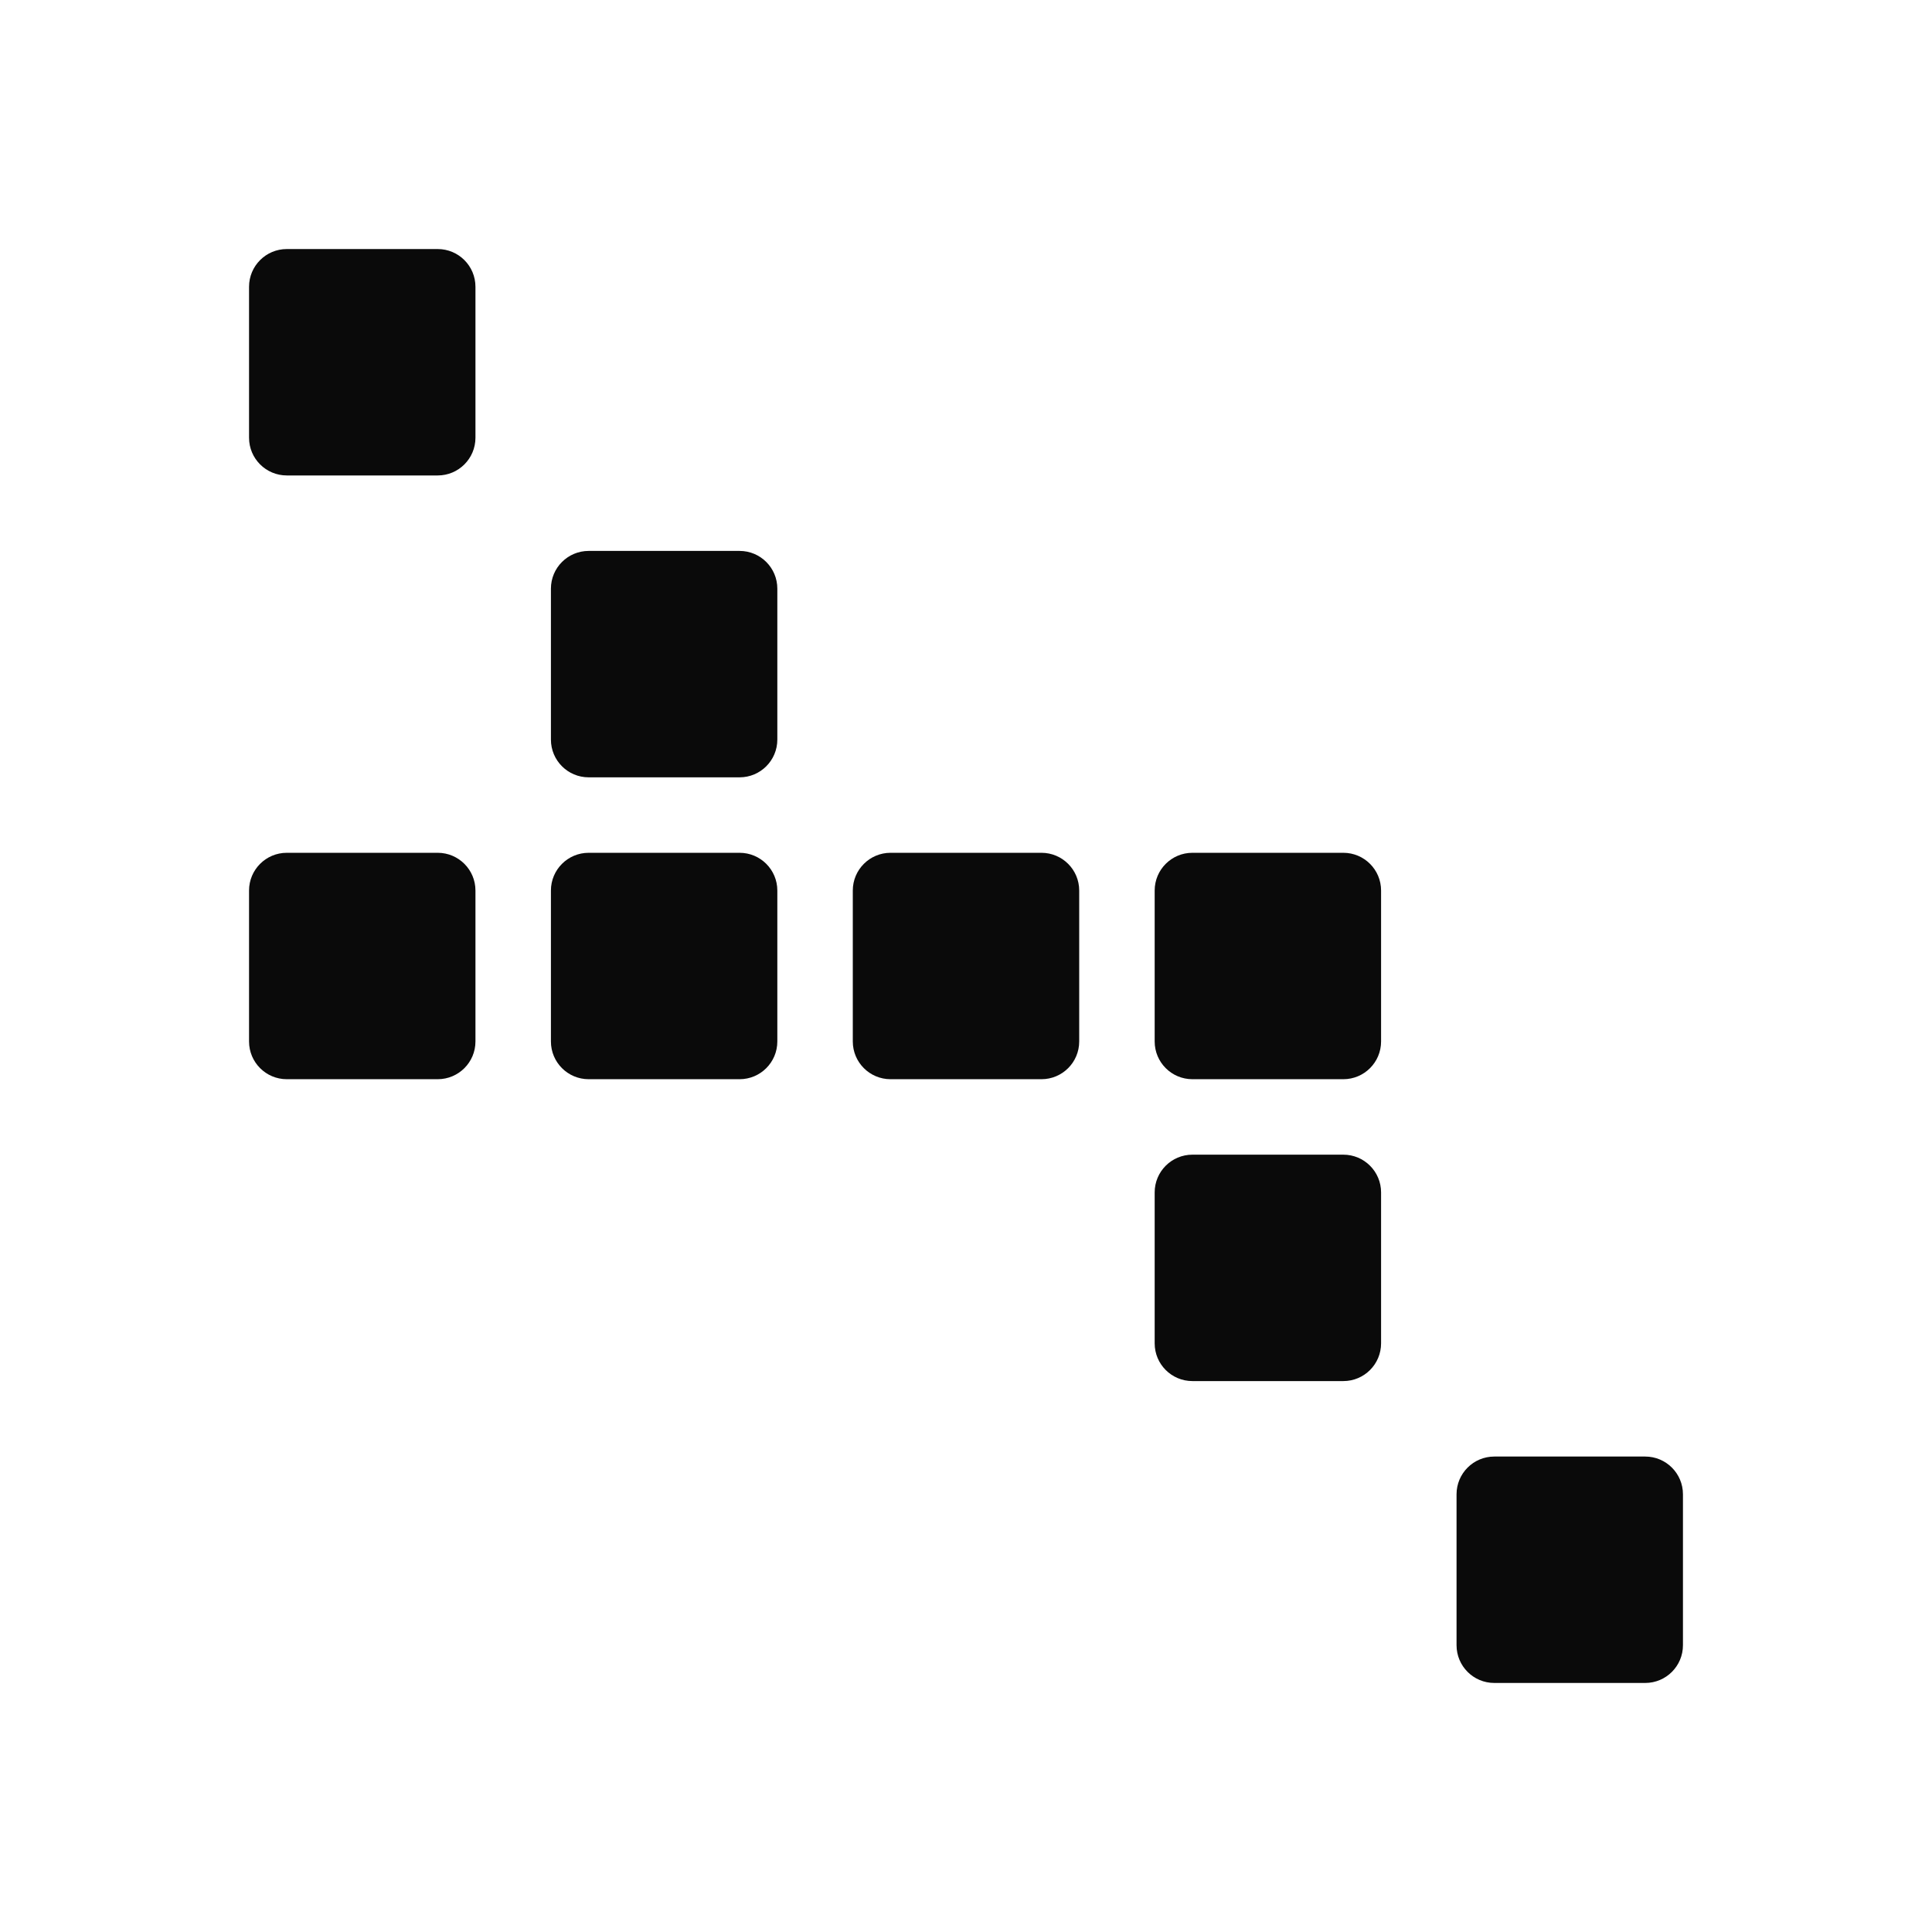
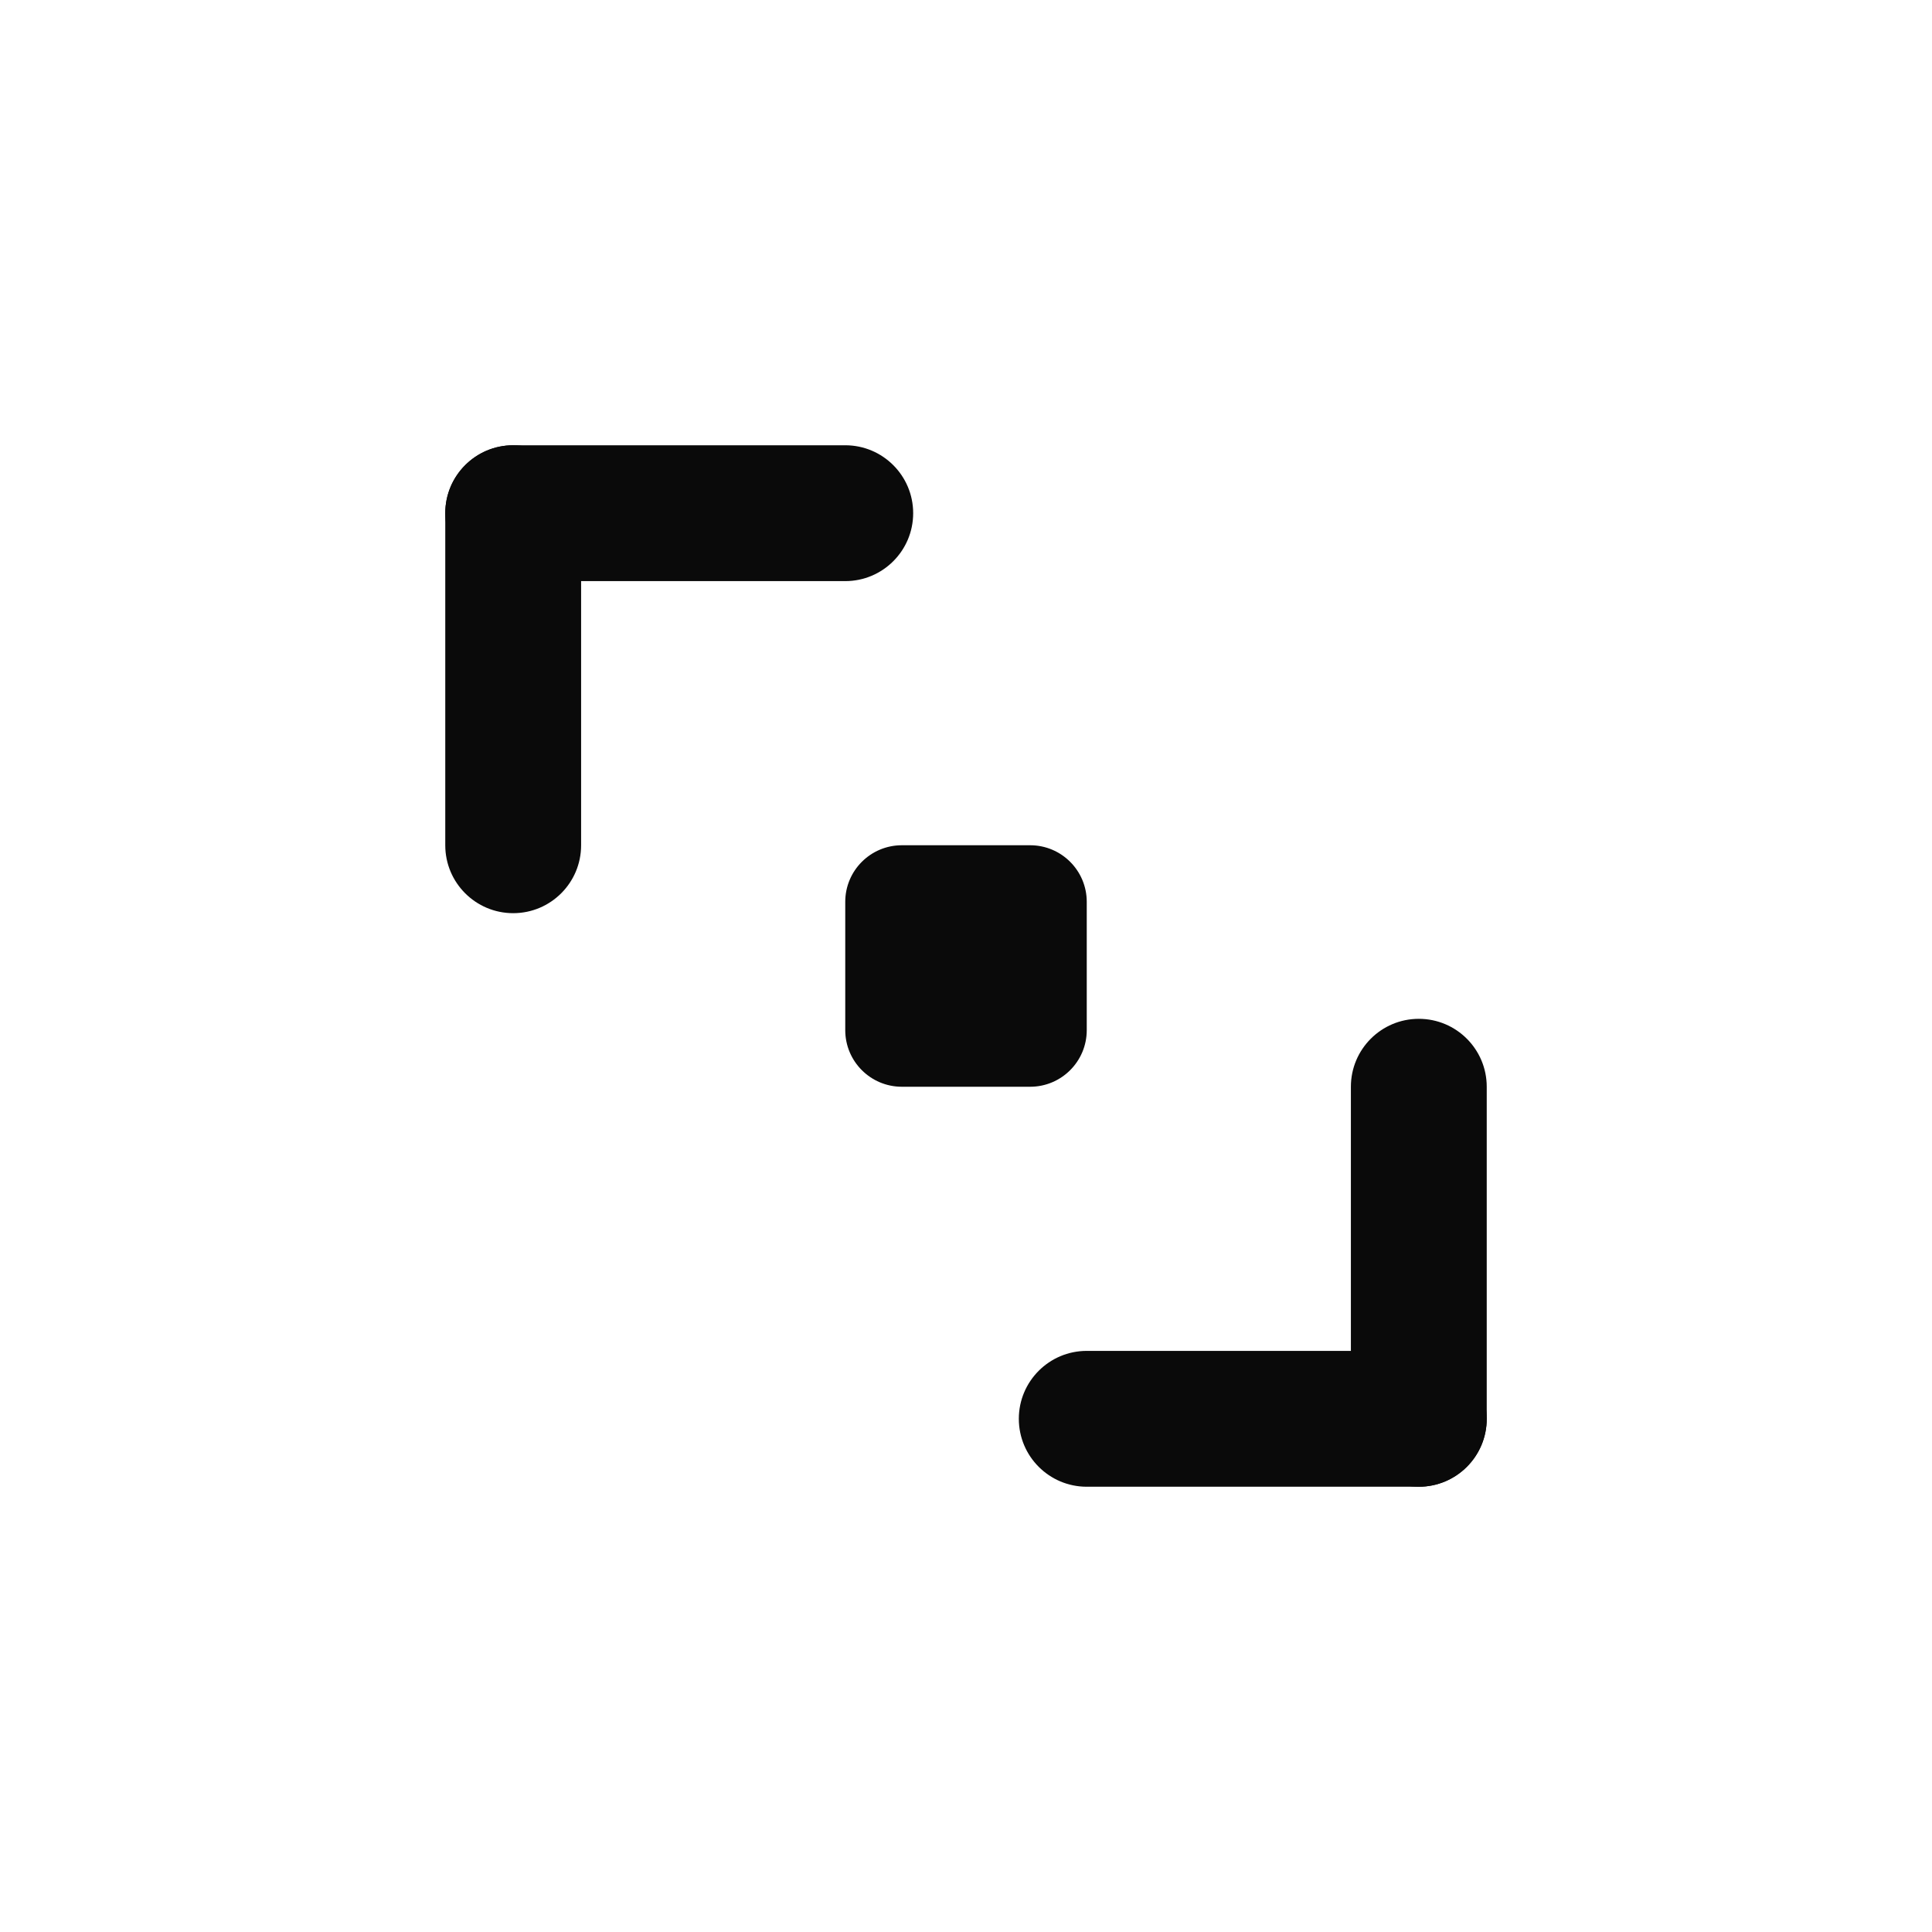
<svg xmlns="http://www.w3.org/2000/svg" viewBox="0 0 1024 1024" width="1024" height="1024">
-   <rect x="132" y="132" width="120" height="120" rx="20" ry="20" fill="#0A0A0A" />
-   <rect x="292" y="292" width="120" height="120" rx="20" ry="20" fill="#0A0A0A" />
-   <rect x="132" y="452" width="120" height="120" rx="20" ry="20" fill="#0A0A0A" />
-   <rect x="292" y="452" width="120" height="120" rx="20" ry="20" fill="#0A0A0A" />
-   <rect x="452" y="452" width="120" height="120" rx="20" ry="20" fill="#0A0A0A" />
-   <rect x="612" y="452" width="120" height="120" rx="20" ry="20" fill="#0A0A0A" />
-   <rect x="612" y="612" width="120" height="120" rx="20" ry="20" fill="#0A0A0A" />
-   <rect x="772" y="772" width="120" height="120" rx="20" ry="20" fill="#0A0A0A" />
+   <rect x="236" y="236" width="248" height="72" rx="36" ry="36" fill="#0A0A0A" />
+   <rect x="236" y="236" width="72" height="248" rx="36" ry="36" fill="#0A0A0A" />
+   <rect x="540" y="716" width="248" height="72" rx="36" ry="36" fill="#0A0A0A" />
+   <rect x="716" y="540" width="72" height="248" rx="36" ry="36" fill="#0A0A0A" />
+   <rect x="448" y="448" width="128" height="128" rx="30" ry="30" fill="#0A0A0A" />
</svg>
